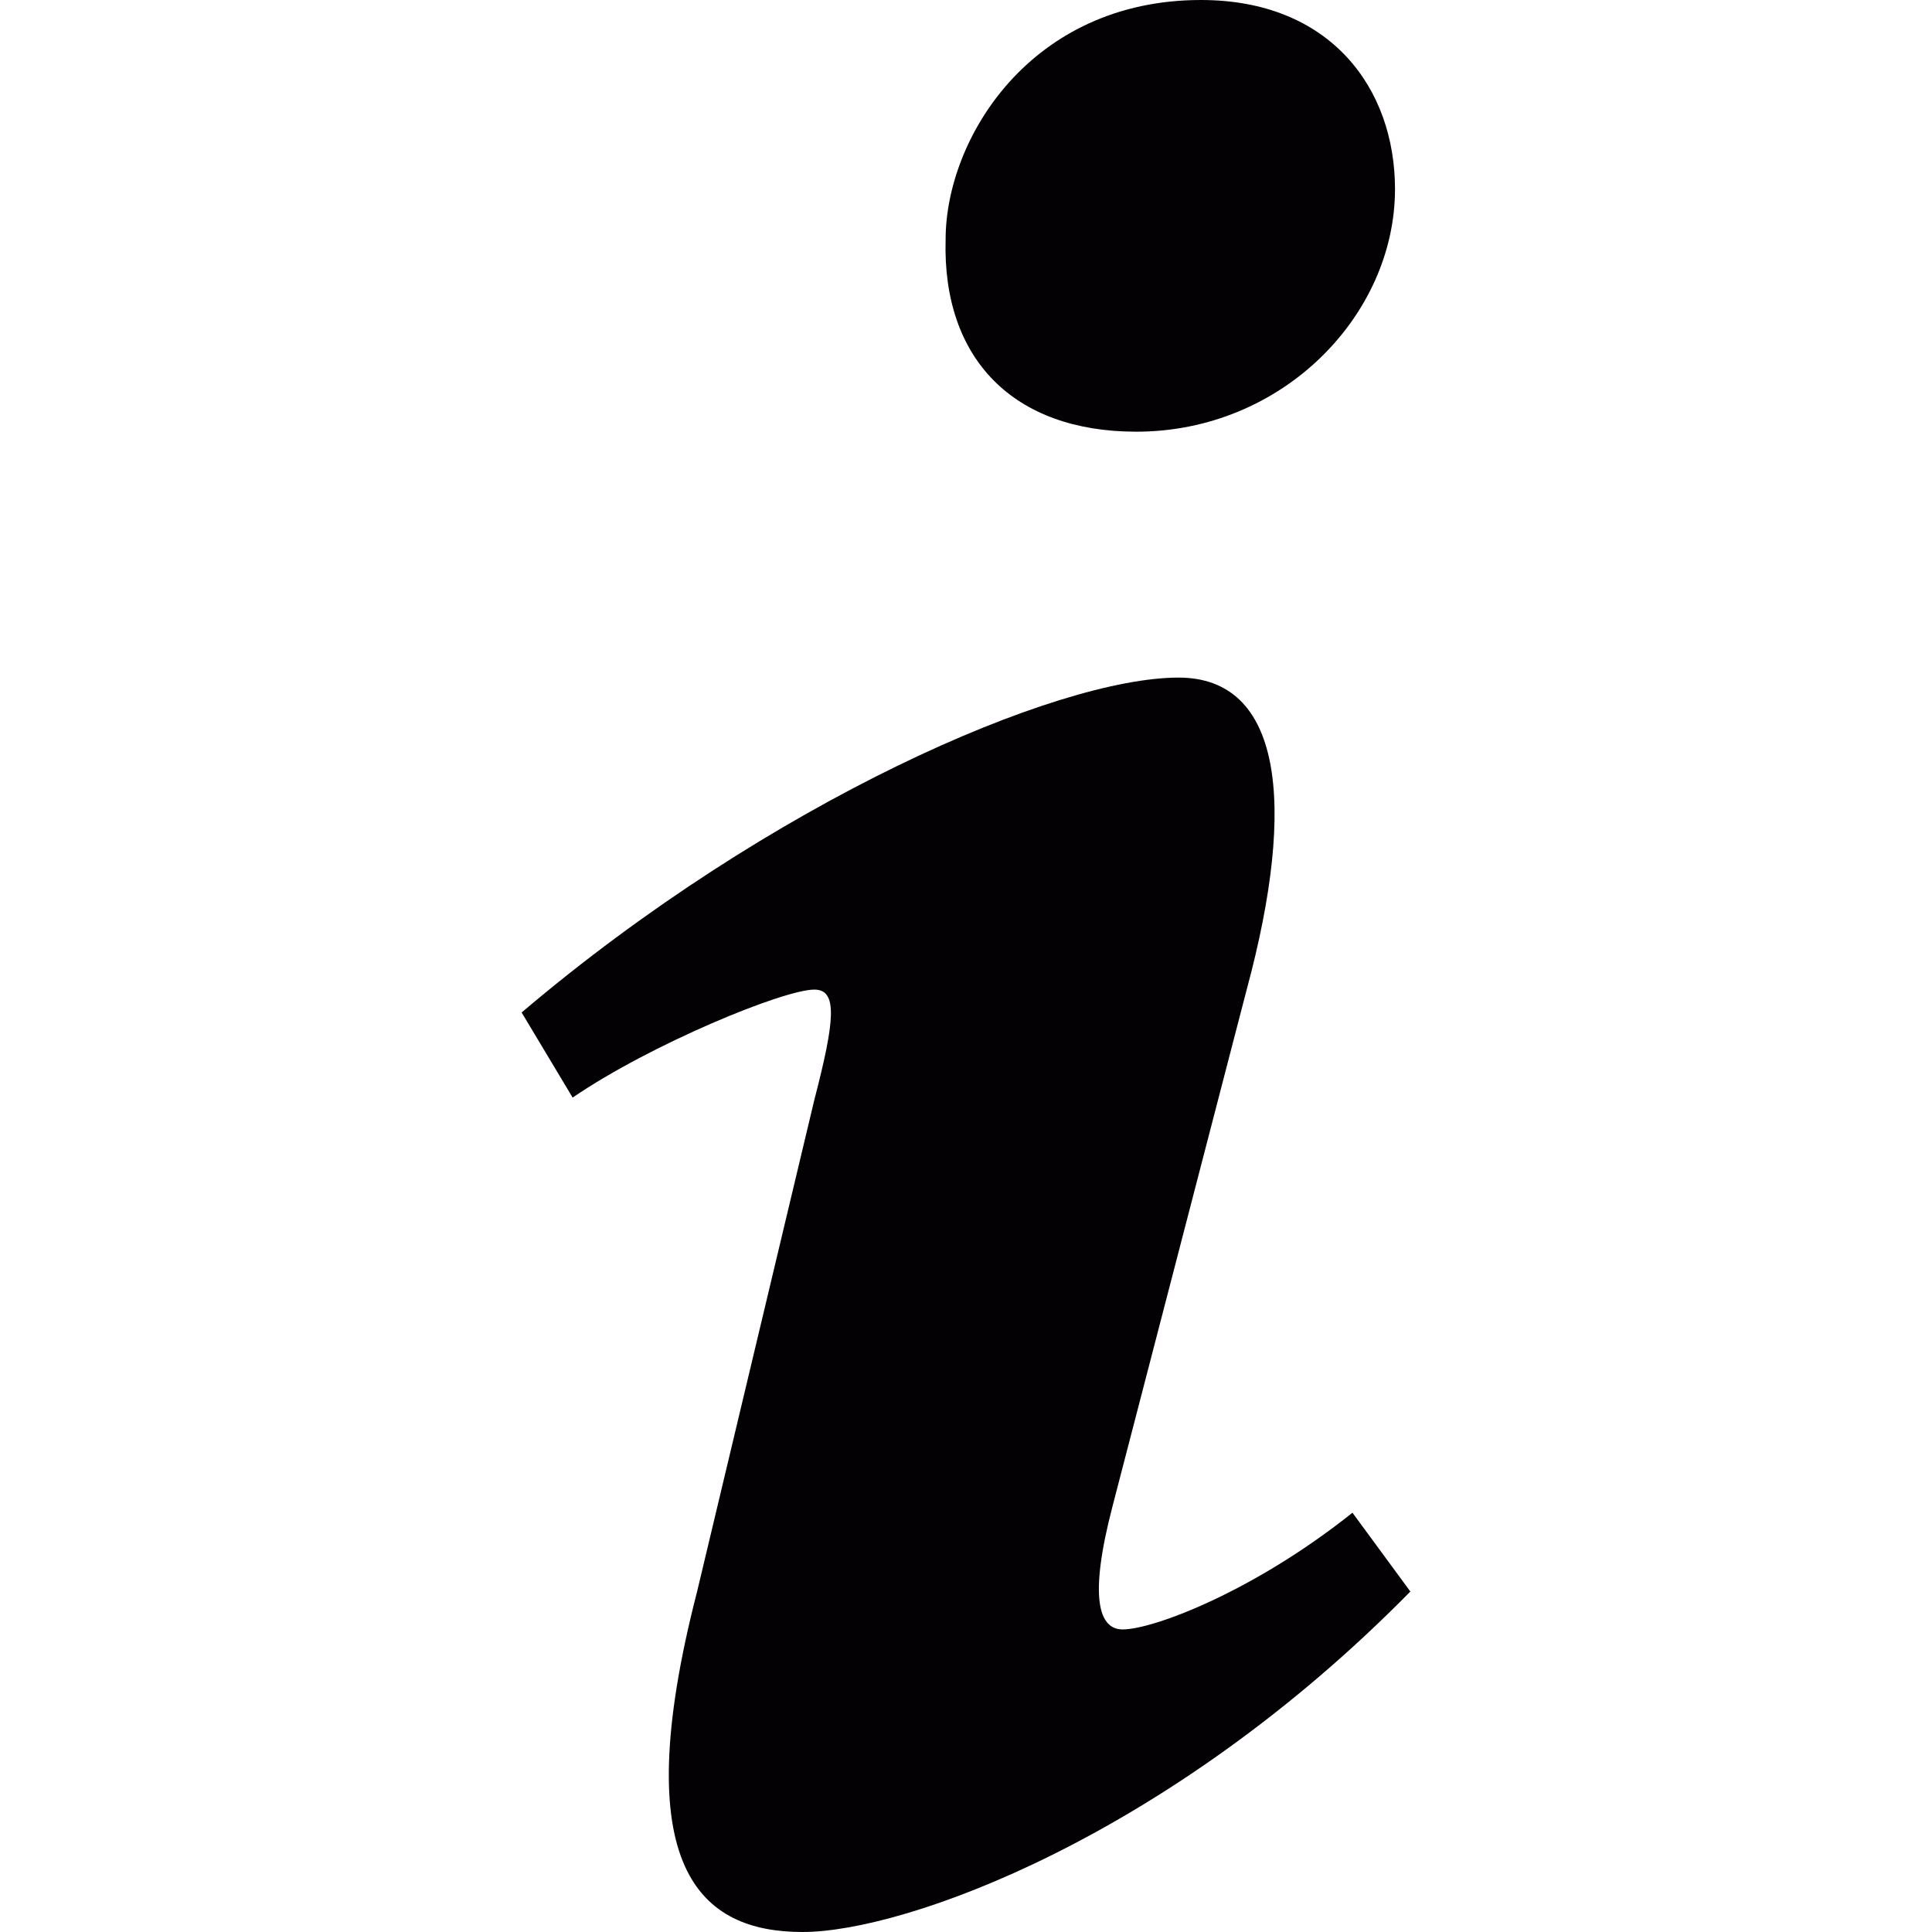
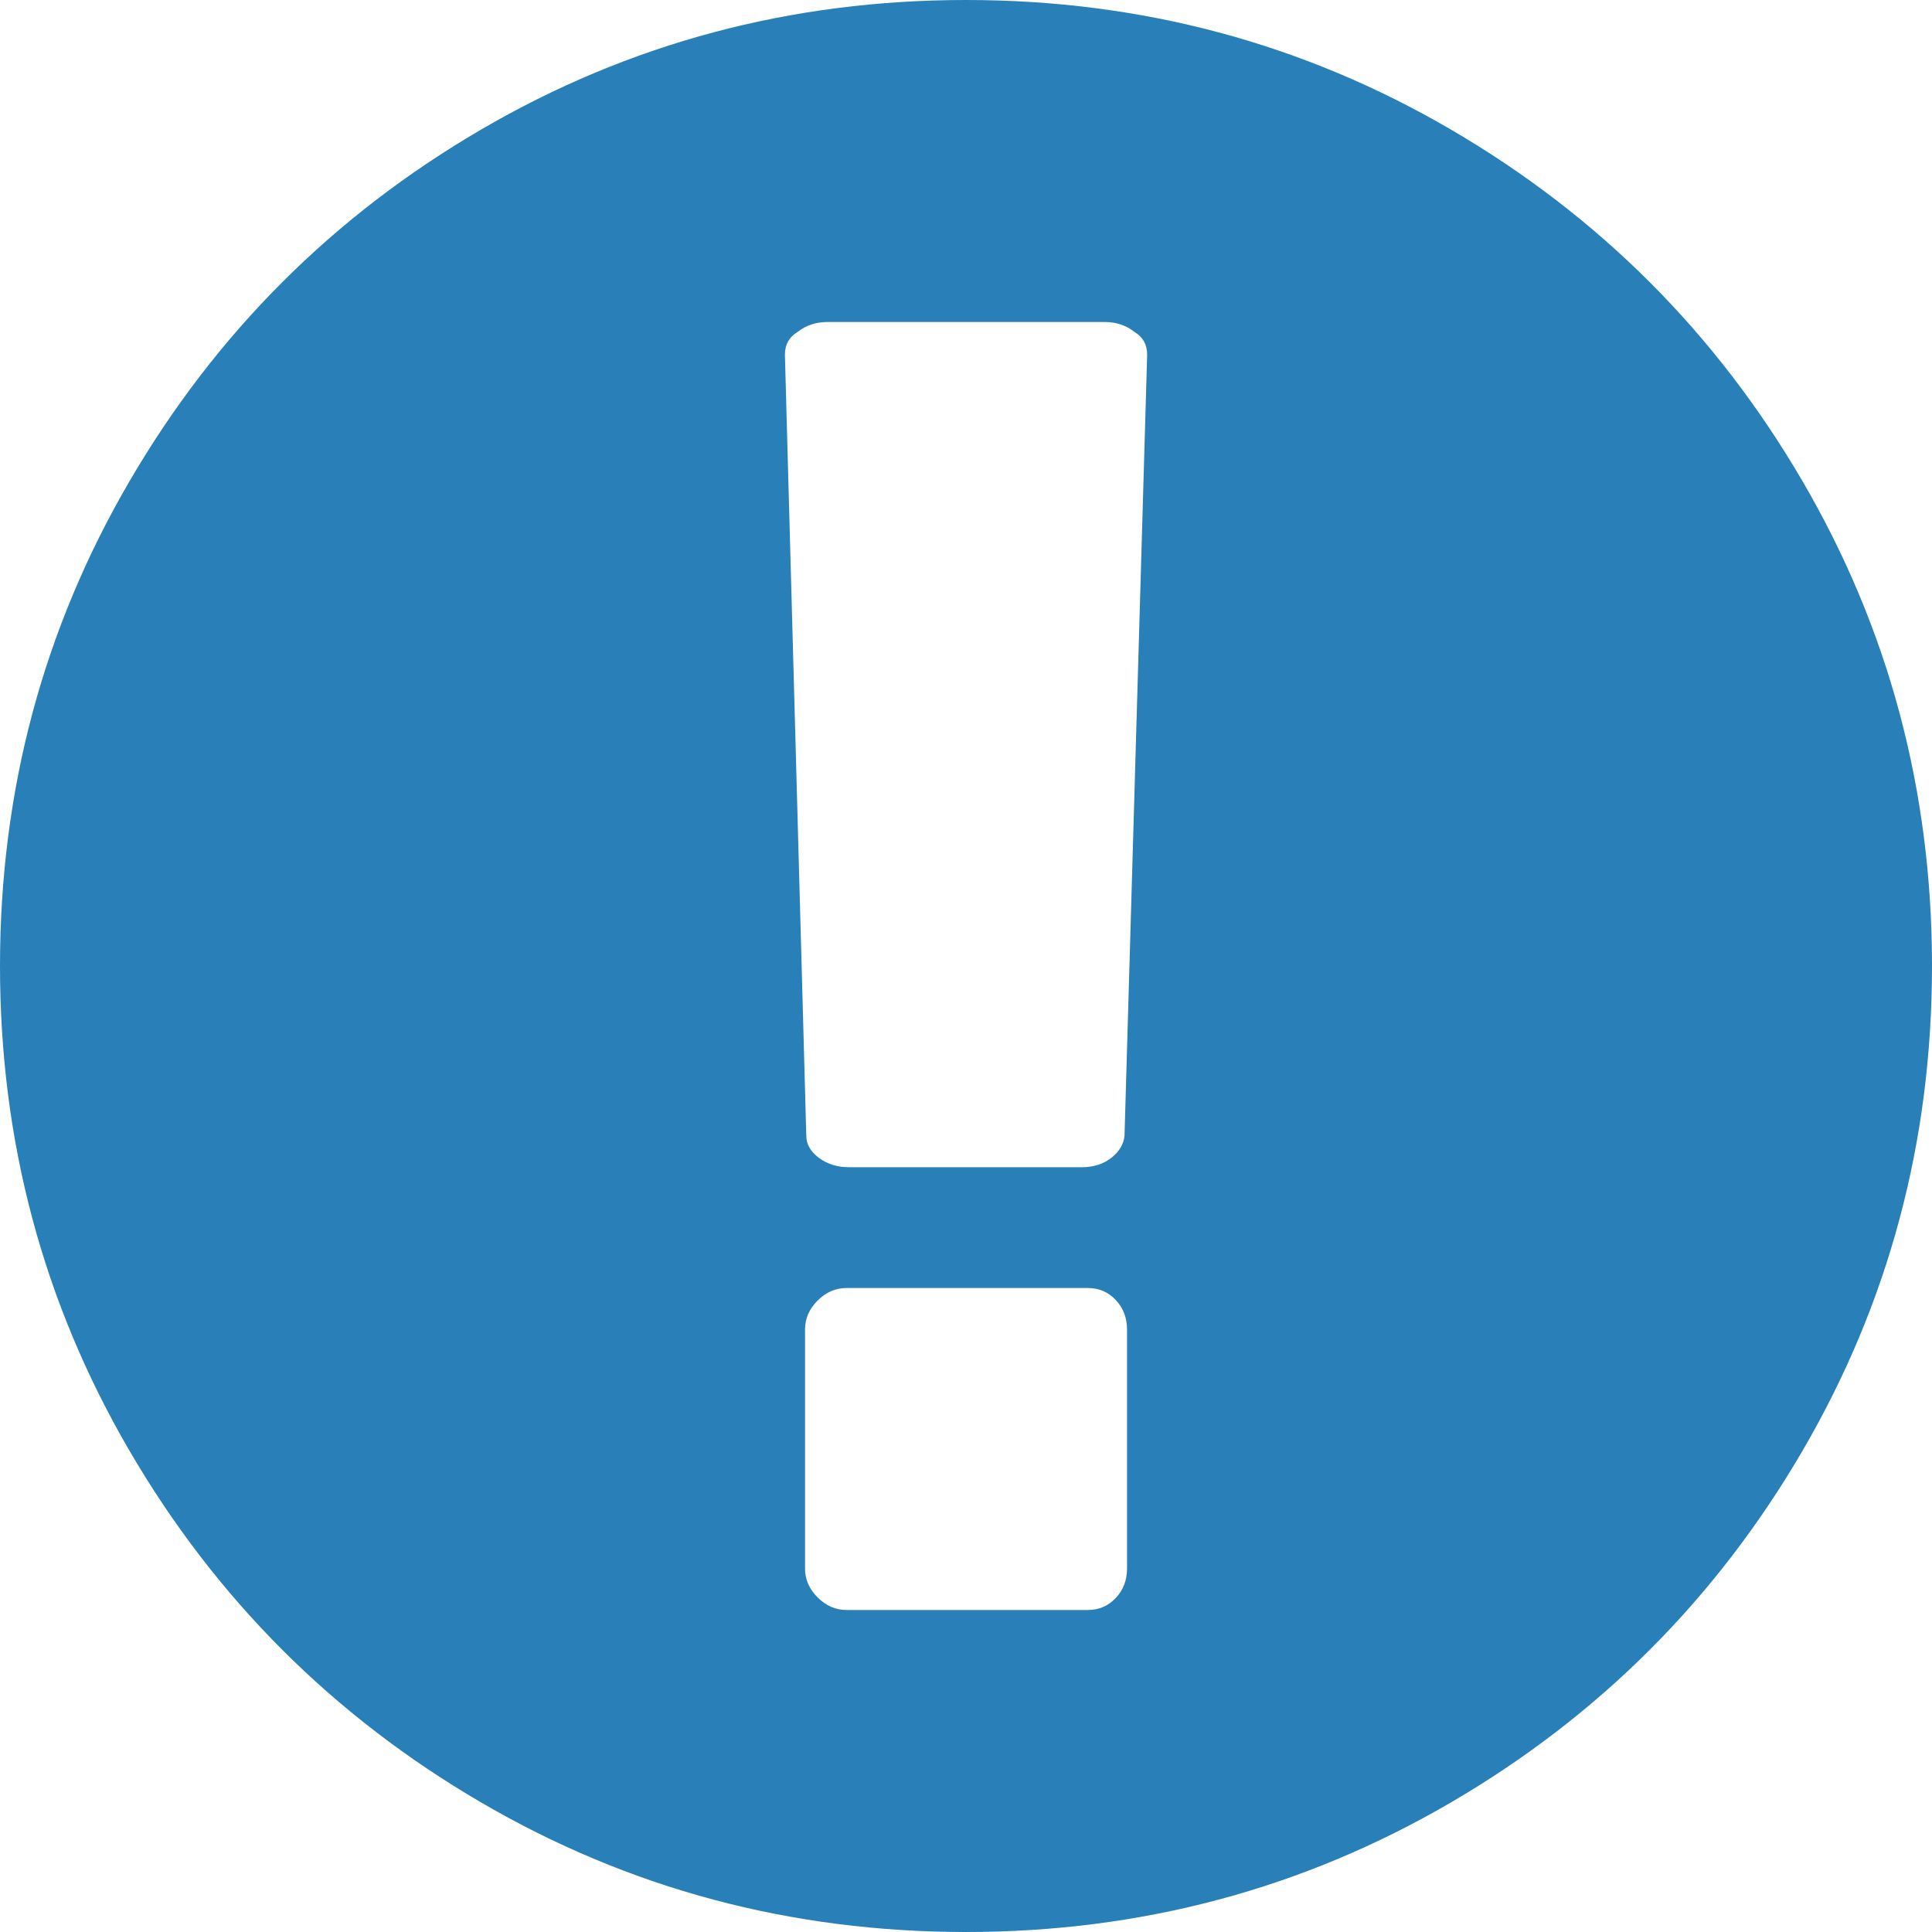
- <svg xmlns="http://www.w3.org/2000/svg" version="1.1" id="Capa_1" x="0px" y="0px" viewBox="0 0 100 100" style="enable-background:new 0 0 100 100;" xml:space="preserve" width="32px" height="32px">
+ <svg xmlns="http://www.w3.org/2000/svg" version="1.1" id="Capa_1" x="0px" y="0px" width="64px" height="64px" viewBox="0 0 438.533 438.533" style="enable-background:new 0 0 438.533 438.533;" xml:space="preserve">
  <g>
-     <g>
-       <path style="fill:#030104;" d="M62.162,0c6.696,0,10.043,4.567,10.043,9.789c0,6.522-5.814,12.555-13.391,12.555    c-6.344,0-10.045-3.752-9.869-9.947C48.945,7.176,53.35,0,62.162,0z M41.543,100c-5.287,0-9.164-3.262-5.463-17.615l6.07-25.457    c1.057-4.077,1.23-5.707,0-5.707c-1.588,0-8.451,2.816-12.51,5.59L27,52.406C39.863,41.48,54.662,35.072,61.004,35.072    c5.285,0,6.168,6.361,3.525,16.148L57.58,77.98c-1.234,4.729-0.703,6.359,0.527,6.359c1.586,0,6.787-1.963,11.896-6.041L73,82.377    C60.488,95.1,46.83,100,41.543,100z" />
-     </g>
+     <path d="M409.133,109.203c-19.608-33.592-46.205-60.189-79.798-79.796C295.736,9.801,259.058,0,219.273,0   c-39.781,0-76.466,9.801-110.063,29.407c-33.595,19.604-60.192,46.201-79.8,79.796C9.801,142.8,0,179.489,0,219.267   s9.804,76.463,29.407,110.062c19.607,33.585,46.204,60.189,79.799,79.798c33.597,19.605,70.283,29.407,110.063,29.407   s76.47-9.802,110.065-29.407c33.593-19.602,60.189-46.206,79.795-79.798c19.603-33.599,29.403-70.287,29.403-110.062   C438.533,179.489,428.732,142.795,409.133,109.203z M255.82,356.021c0,2.669-0.862,4.9-2.573,6.707s-3.806,2.711-6.283,2.711   h-54.818c-2.472,0-4.663-0.952-6.565-2.854c-1.904-1.903-2.854-4.093-2.854-6.563V301.78c0-2.478,0.95-4.668,2.854-6.571   c1.903-1.902,4.093-2.851,6.565-2.851h54.818c2.478,0,4.579,0.907,6.283,2.707c1.711,1.817,2.573,4.045,2.573,6.715V356.021z    M255.246,257.812c-0.192,1.902-1.188,3.568-2.991,4.996c-1.813,1.424-4.045,2.135-6.708,2.135h-52.822   c-2.666,0-4.95-0.711-6.853-2.135c-1.904-1.428-2.857-3.094-2.857-4.996L178.162,80.51c0-2.288,0.95-3.997,2.852-5.14   c1.906-1.521,4.19-2.284,6.854-2.284h62.819c2.666,0,4.948,0.76,6.851,2.284c1.903,1.143,2.848,2.856,2.848,5.14L255.246,257.812z" fill="#2980b9" />
  </g>
-   <g>
- </g>
-   <g>
- </g>
-   <g>
- </g>
-   <g>
- </g>
-   <g>
- </g>
-   <g>
- </g>
-   <g>
- </g>
-   <g>
- </g>
-   <g>
- </g>
-   <g>
- </g>
-   <g>
- </g>
-   <g>
- </g>
-   <g>
- </g>
-   <g>
- </g>
-   <g>
- </g>
</svg>
